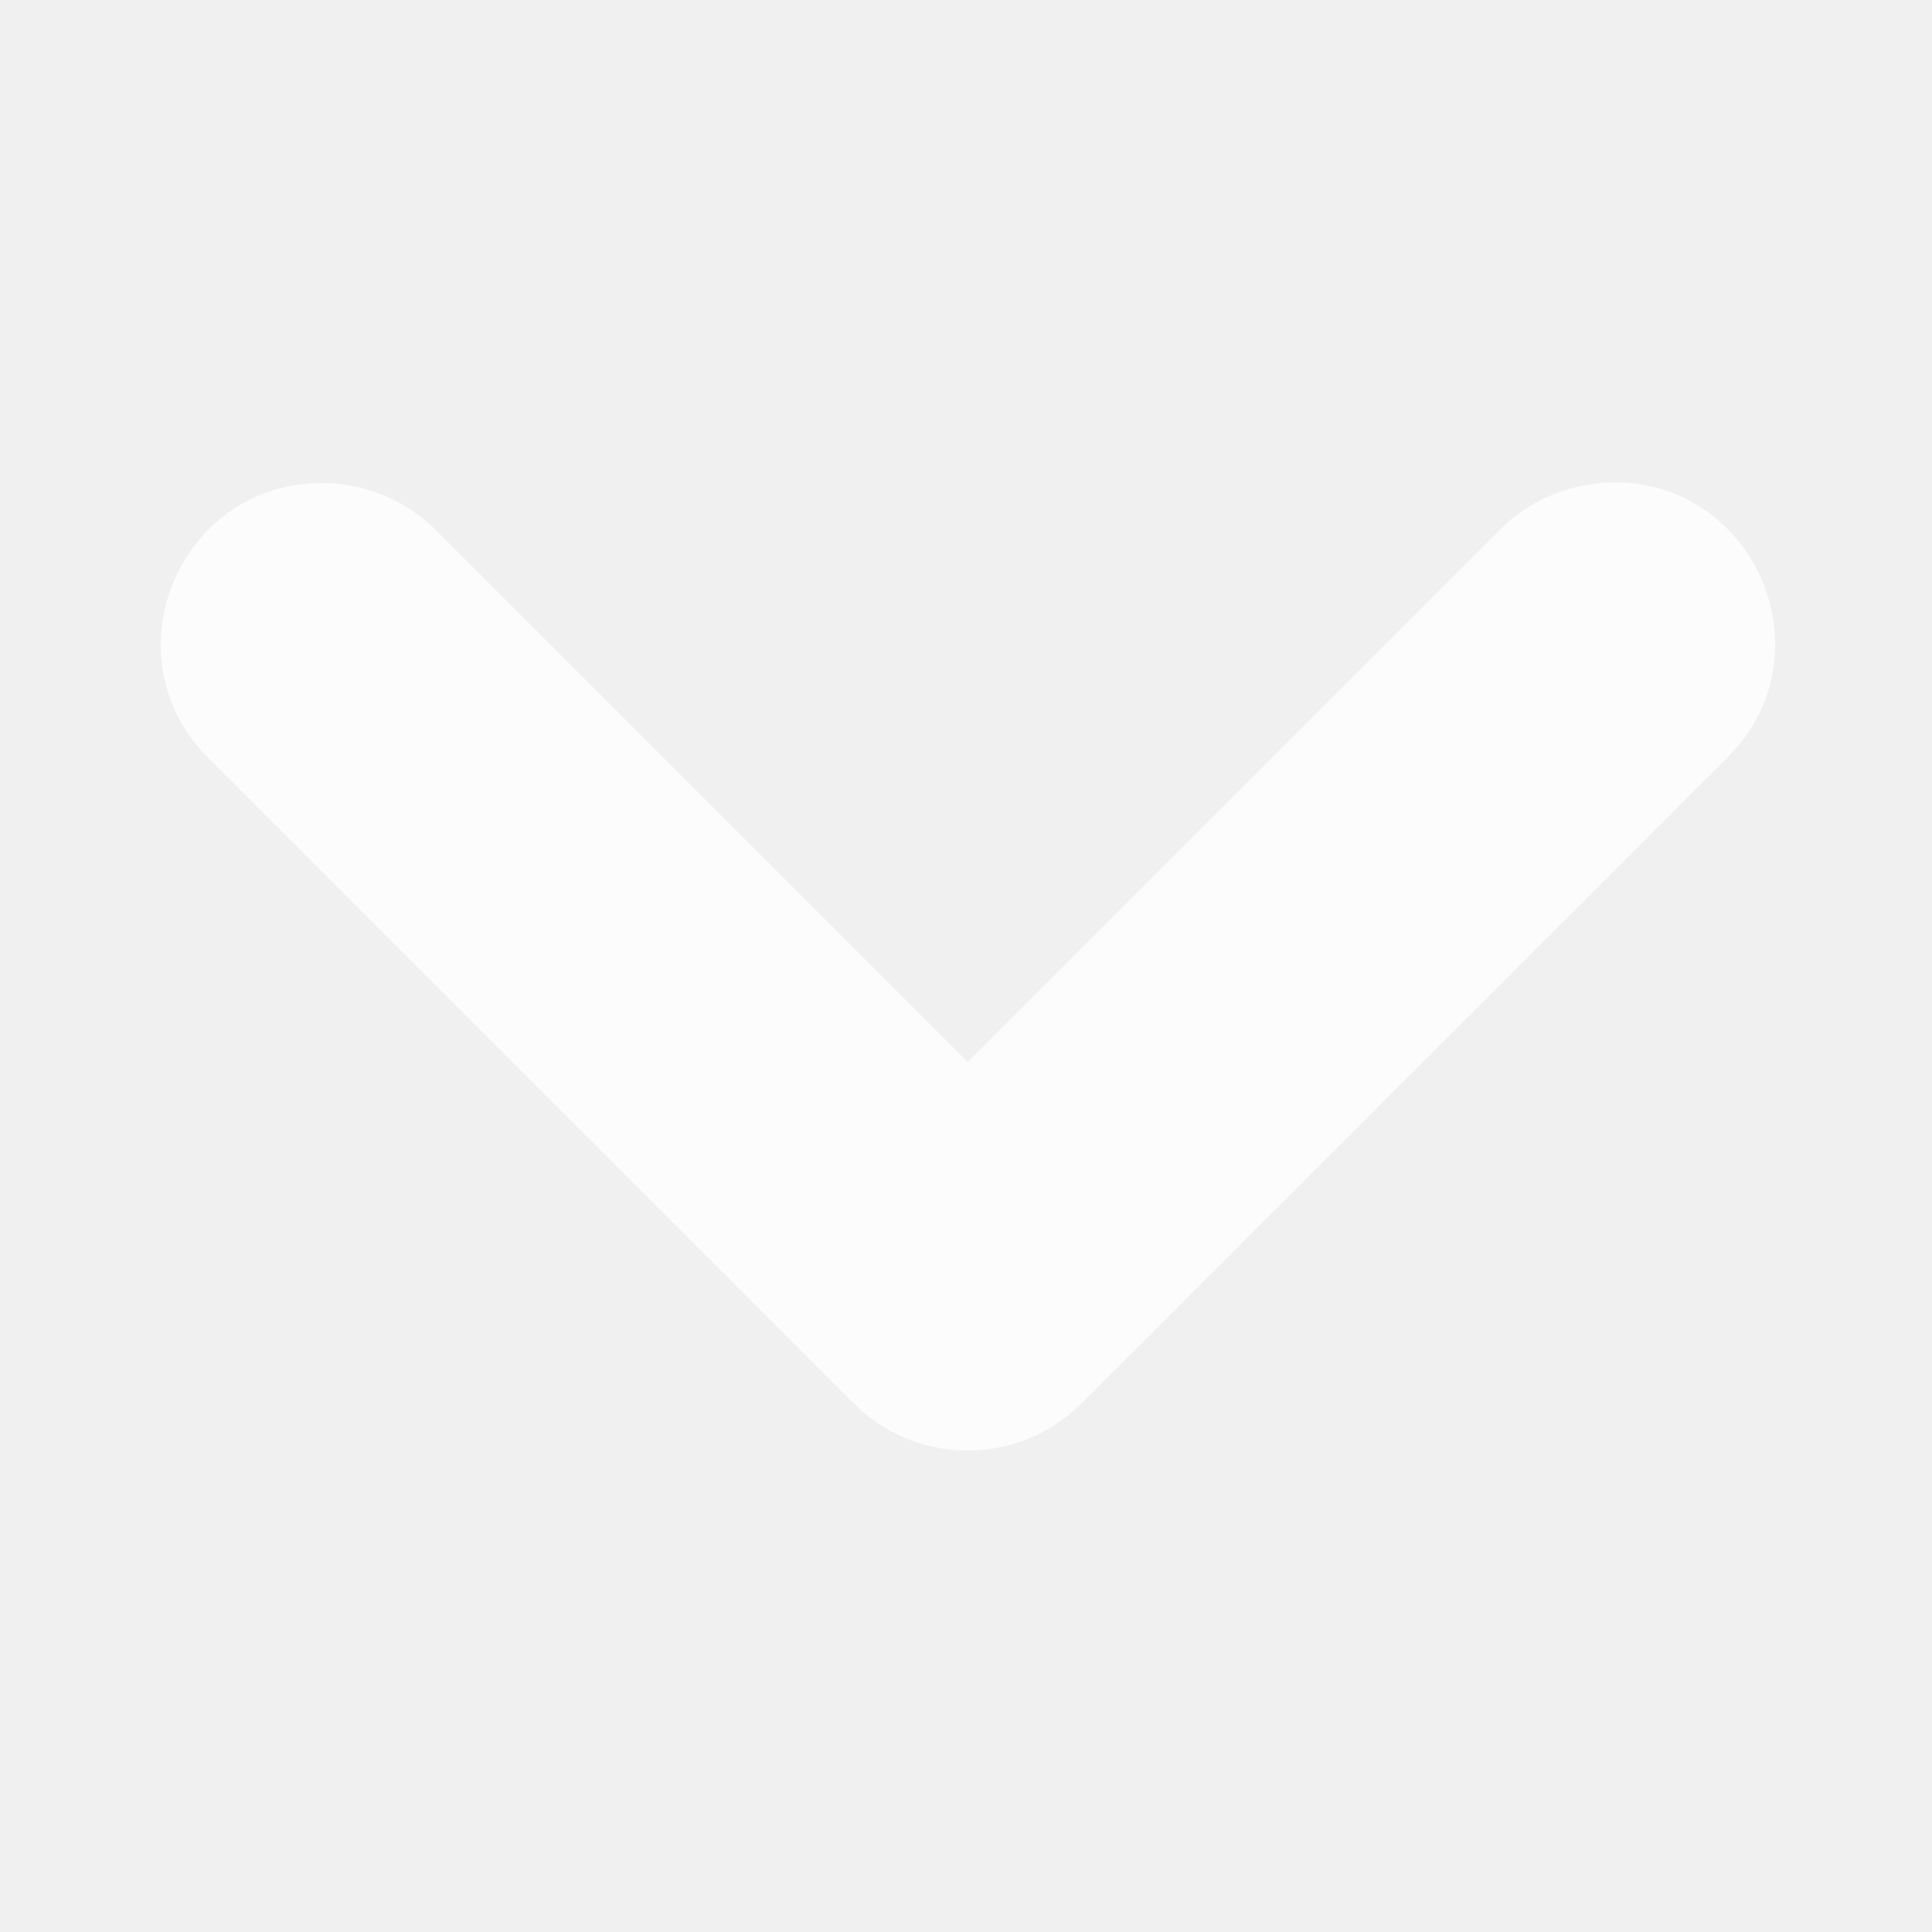
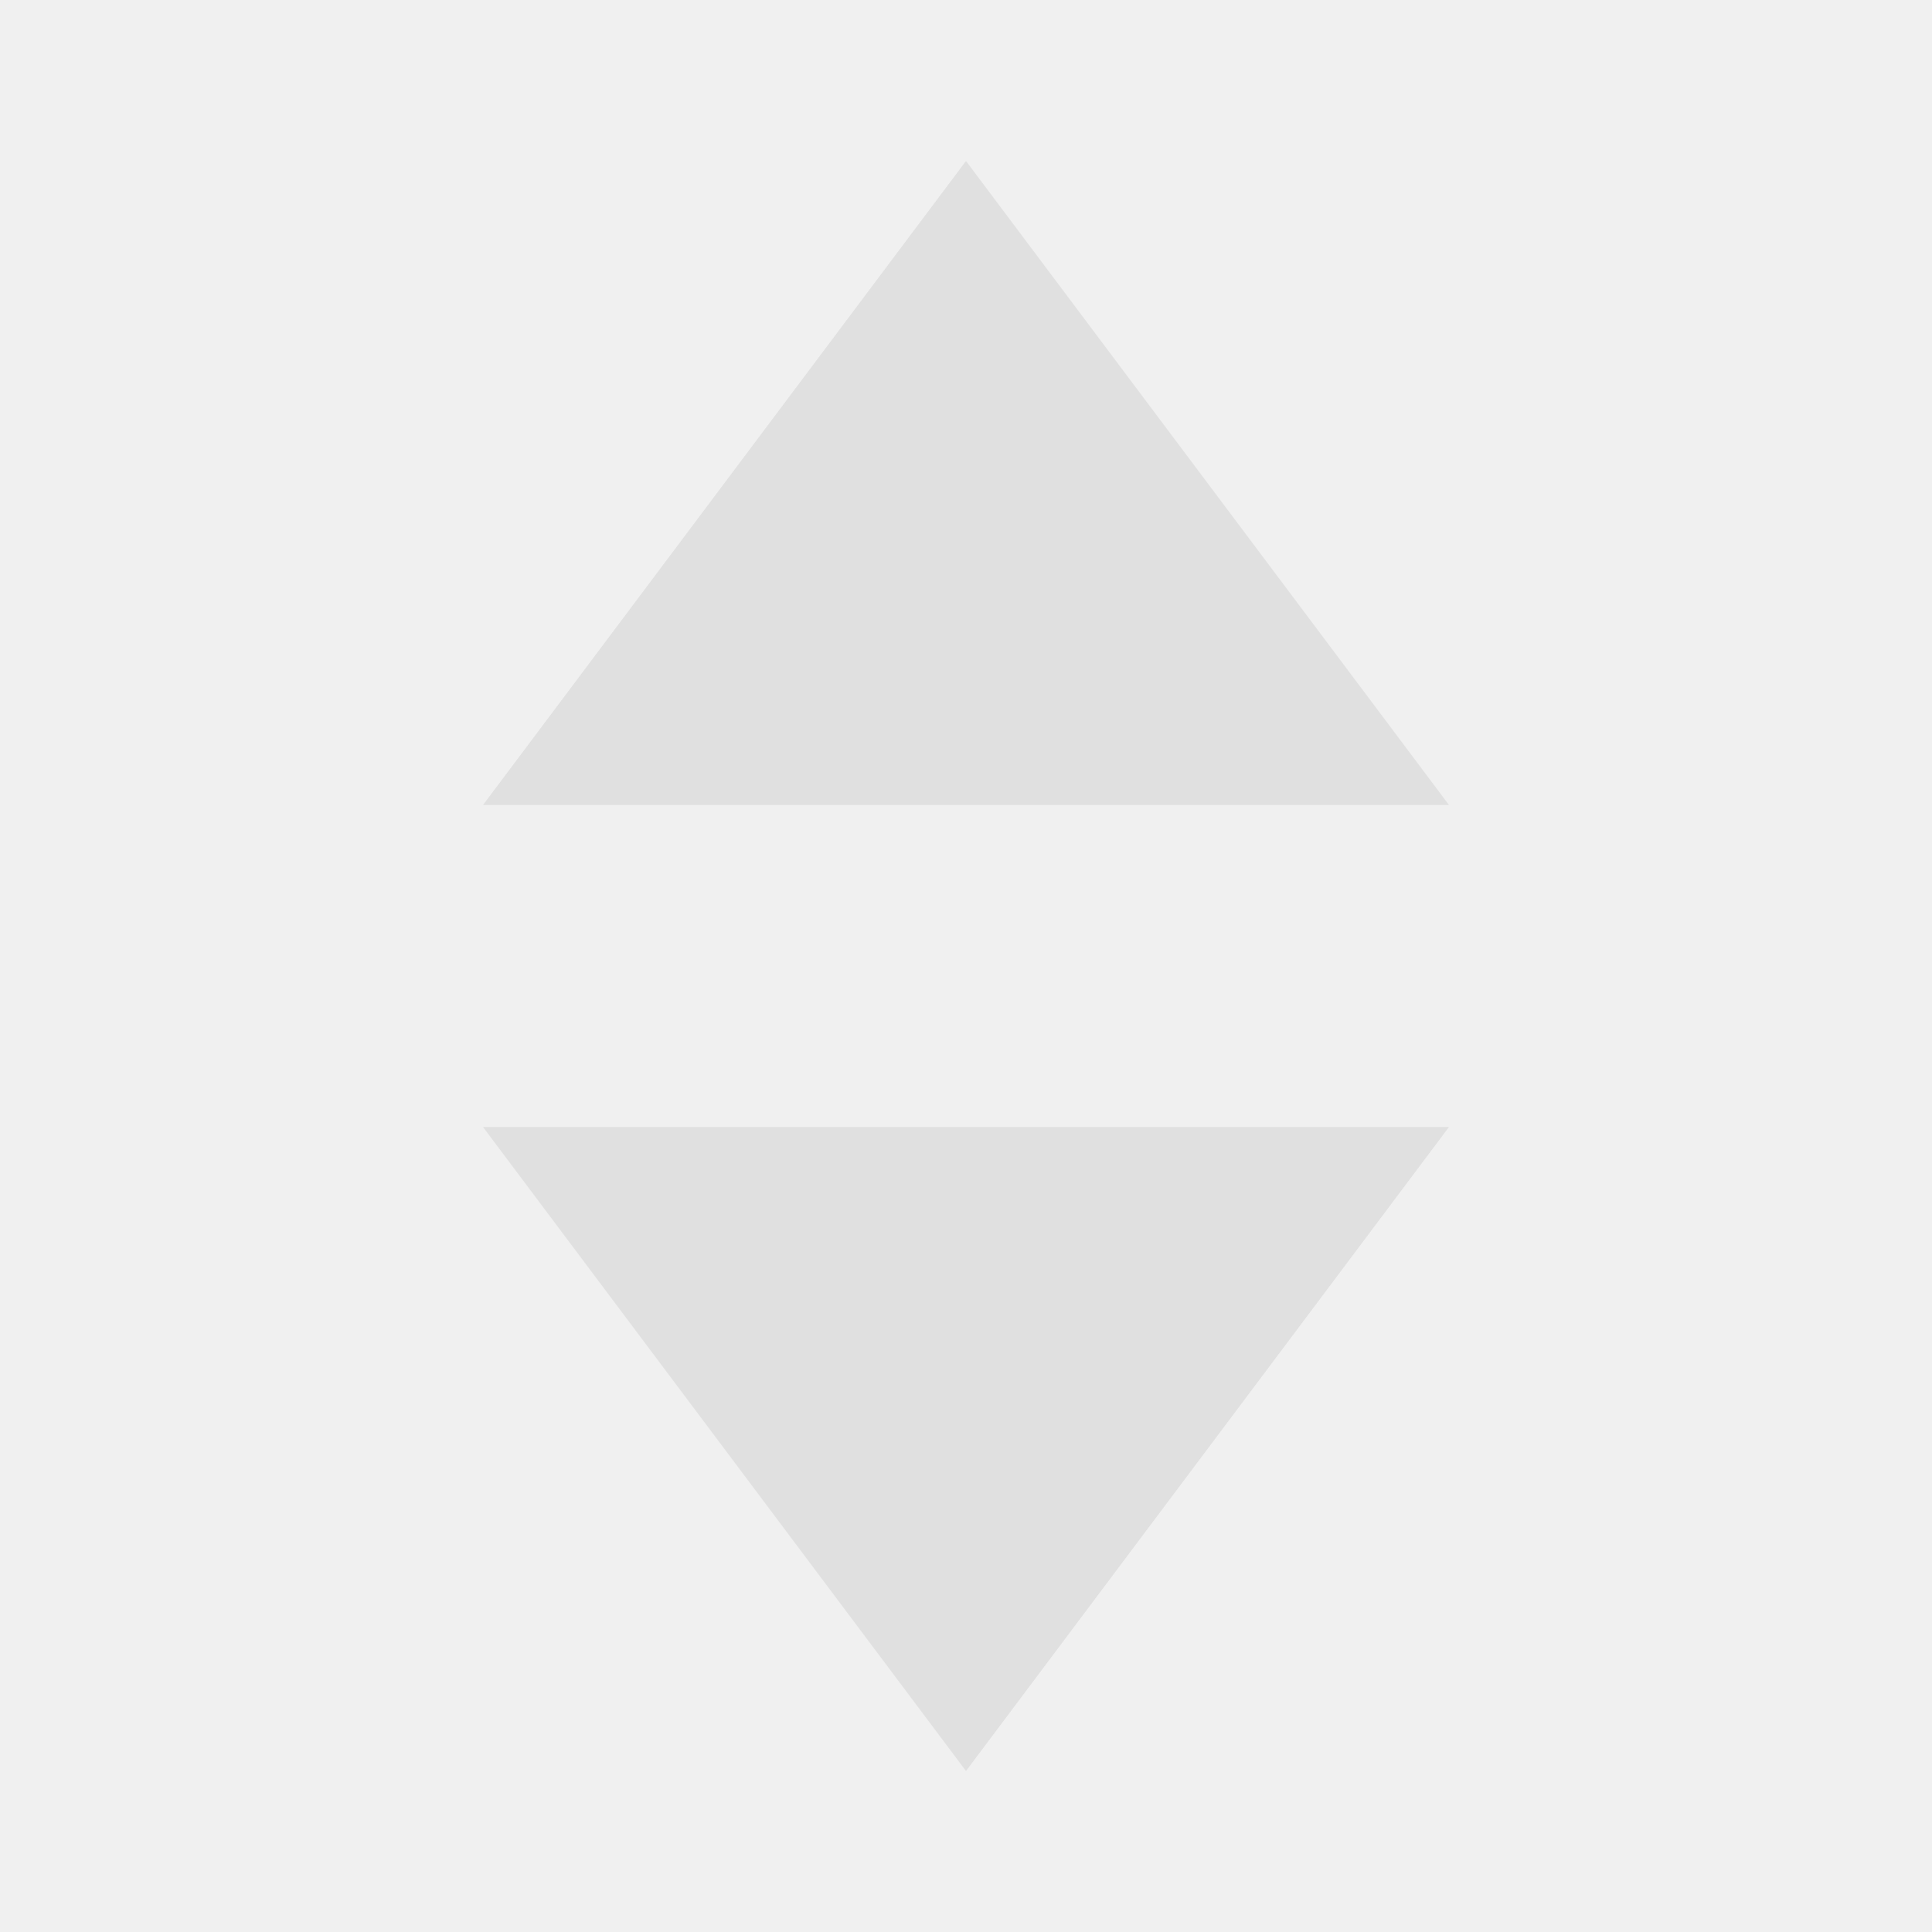
<svg xmlns="http://www.w3.org/2000/svg" width="12" height="12" viewBox="0 0 12 12" id="svg2" version="1.1">
  <defs id="defs4" />
  <g id="layer1" transform="translate(0,-1040.362)">
-     <path style="color:#000000;font-style:normal;font-variant:normal;font-weight:normal;font-stretch:normal;font-size:medium;line-height:normal;font-family:sans-serif;font-variant-ligatures:normal;font-variant-position:normal;font-variant-caps:normal;font-variant-numeric:normal;font-variant-alternates:normal;font-feature-settings:normal;text-indent:0;text-align:start;text-decoration:none;text-decoration-line:none;text-decoration-style:solid;text-decoration-color:#000000;letter-spacing:normal;word-spacing:normal;text-transform:none;writing-mode:lr-tb;direction:ltr;text-orientation:mixed;dominant-baseline:auto;baseline-shift:baseline;text-anchor:start;white-space:normal;shape-padding:0;clip-rule:nonzero;display:inline;overflow:visible;visibility:visible;opacity:1;isolation:auto;mix-blend-mode:normal;color-interpolation:sRGB;color-interpolation-filters:linearRGB;solid-color:#000000;solid-opacity:1;vector-effect:none;fill:#ffffff;fill-opacity:0.784;fill-rule:nonzero;stroke:none;stroke-width:2;stroke-linecap:round;stroke-linejoin:round;stroke-miterlimit:4;stroke-dasharray:none;stroke-dashoffset:0;stroke-opacity:1;color-rendering:auto;image-rendering:auto;shape-rendering:auto;text-rendering:auto;enable-background:accumulate" d="m 10,1043.358 c -0.264,0.01 -0.514,0.117 -0.697,0.307 l -3.293,3.293 -3.293,-3.293 C 2.529,1043.471 2.27,1043.362 2,1043.362 c -0.897,2e-4 -1.34,1.091 -0.697,1.717 l 4,4 c 0.391,0.39 1.024,0.39 1.414,0 l 4,-4 c 0.657,-0.632 0.195,-1.742 -0.717,-1.721 z" id="path4484" />
+     <path style="fill:#e0e0e0;fill-opacity:1;fill-rule:evenodd;stroke:none;stroke-width:1px;stroke-linecap:butt;stroke-linejoin:miter;stroke-opacity:1" d="m 3,1045.362 6,0 -3,-4 z" id="path4158" />
+     <path id="path4160" d="m 3,1047.362 6,0 -3,4 z" style="fill:#e0e0e0;fill-opacity:1;fill-rule:evenodd;stroke:none;stroke-width:1px;stroke-linecap:butt;stroke-linejoin:miter;stroke-opacity:1" />
  </g>
</svg>
